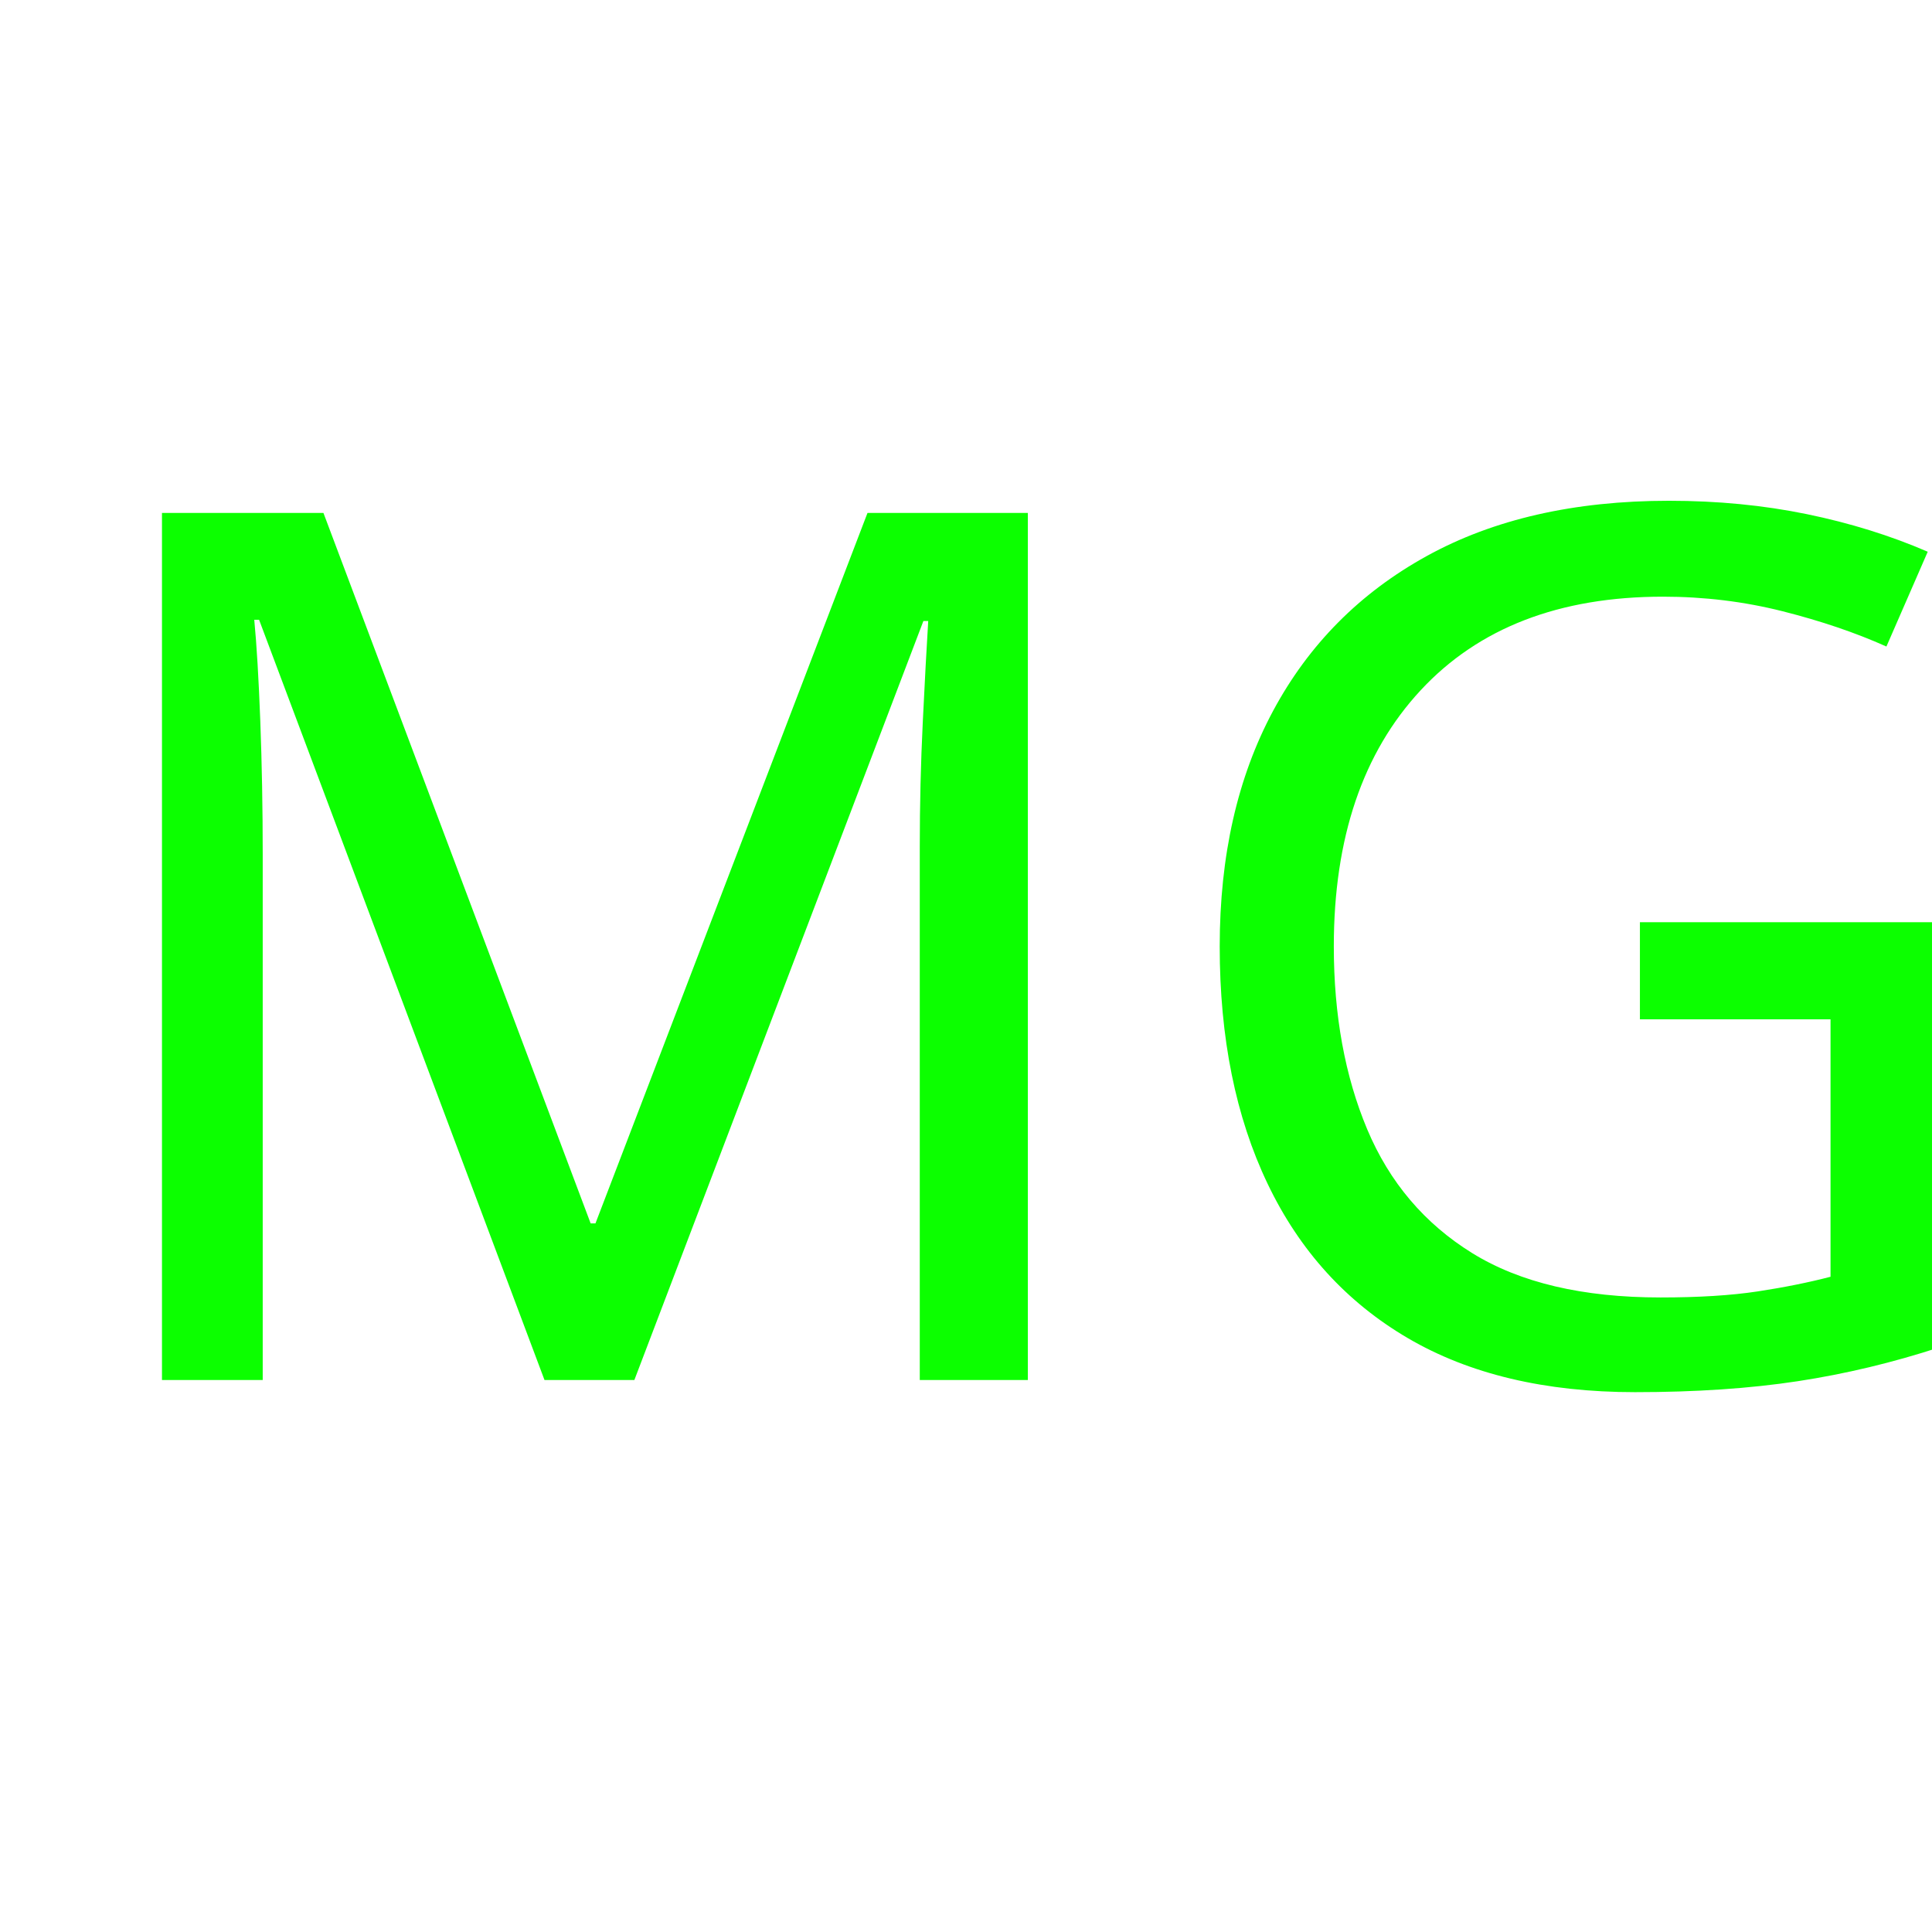
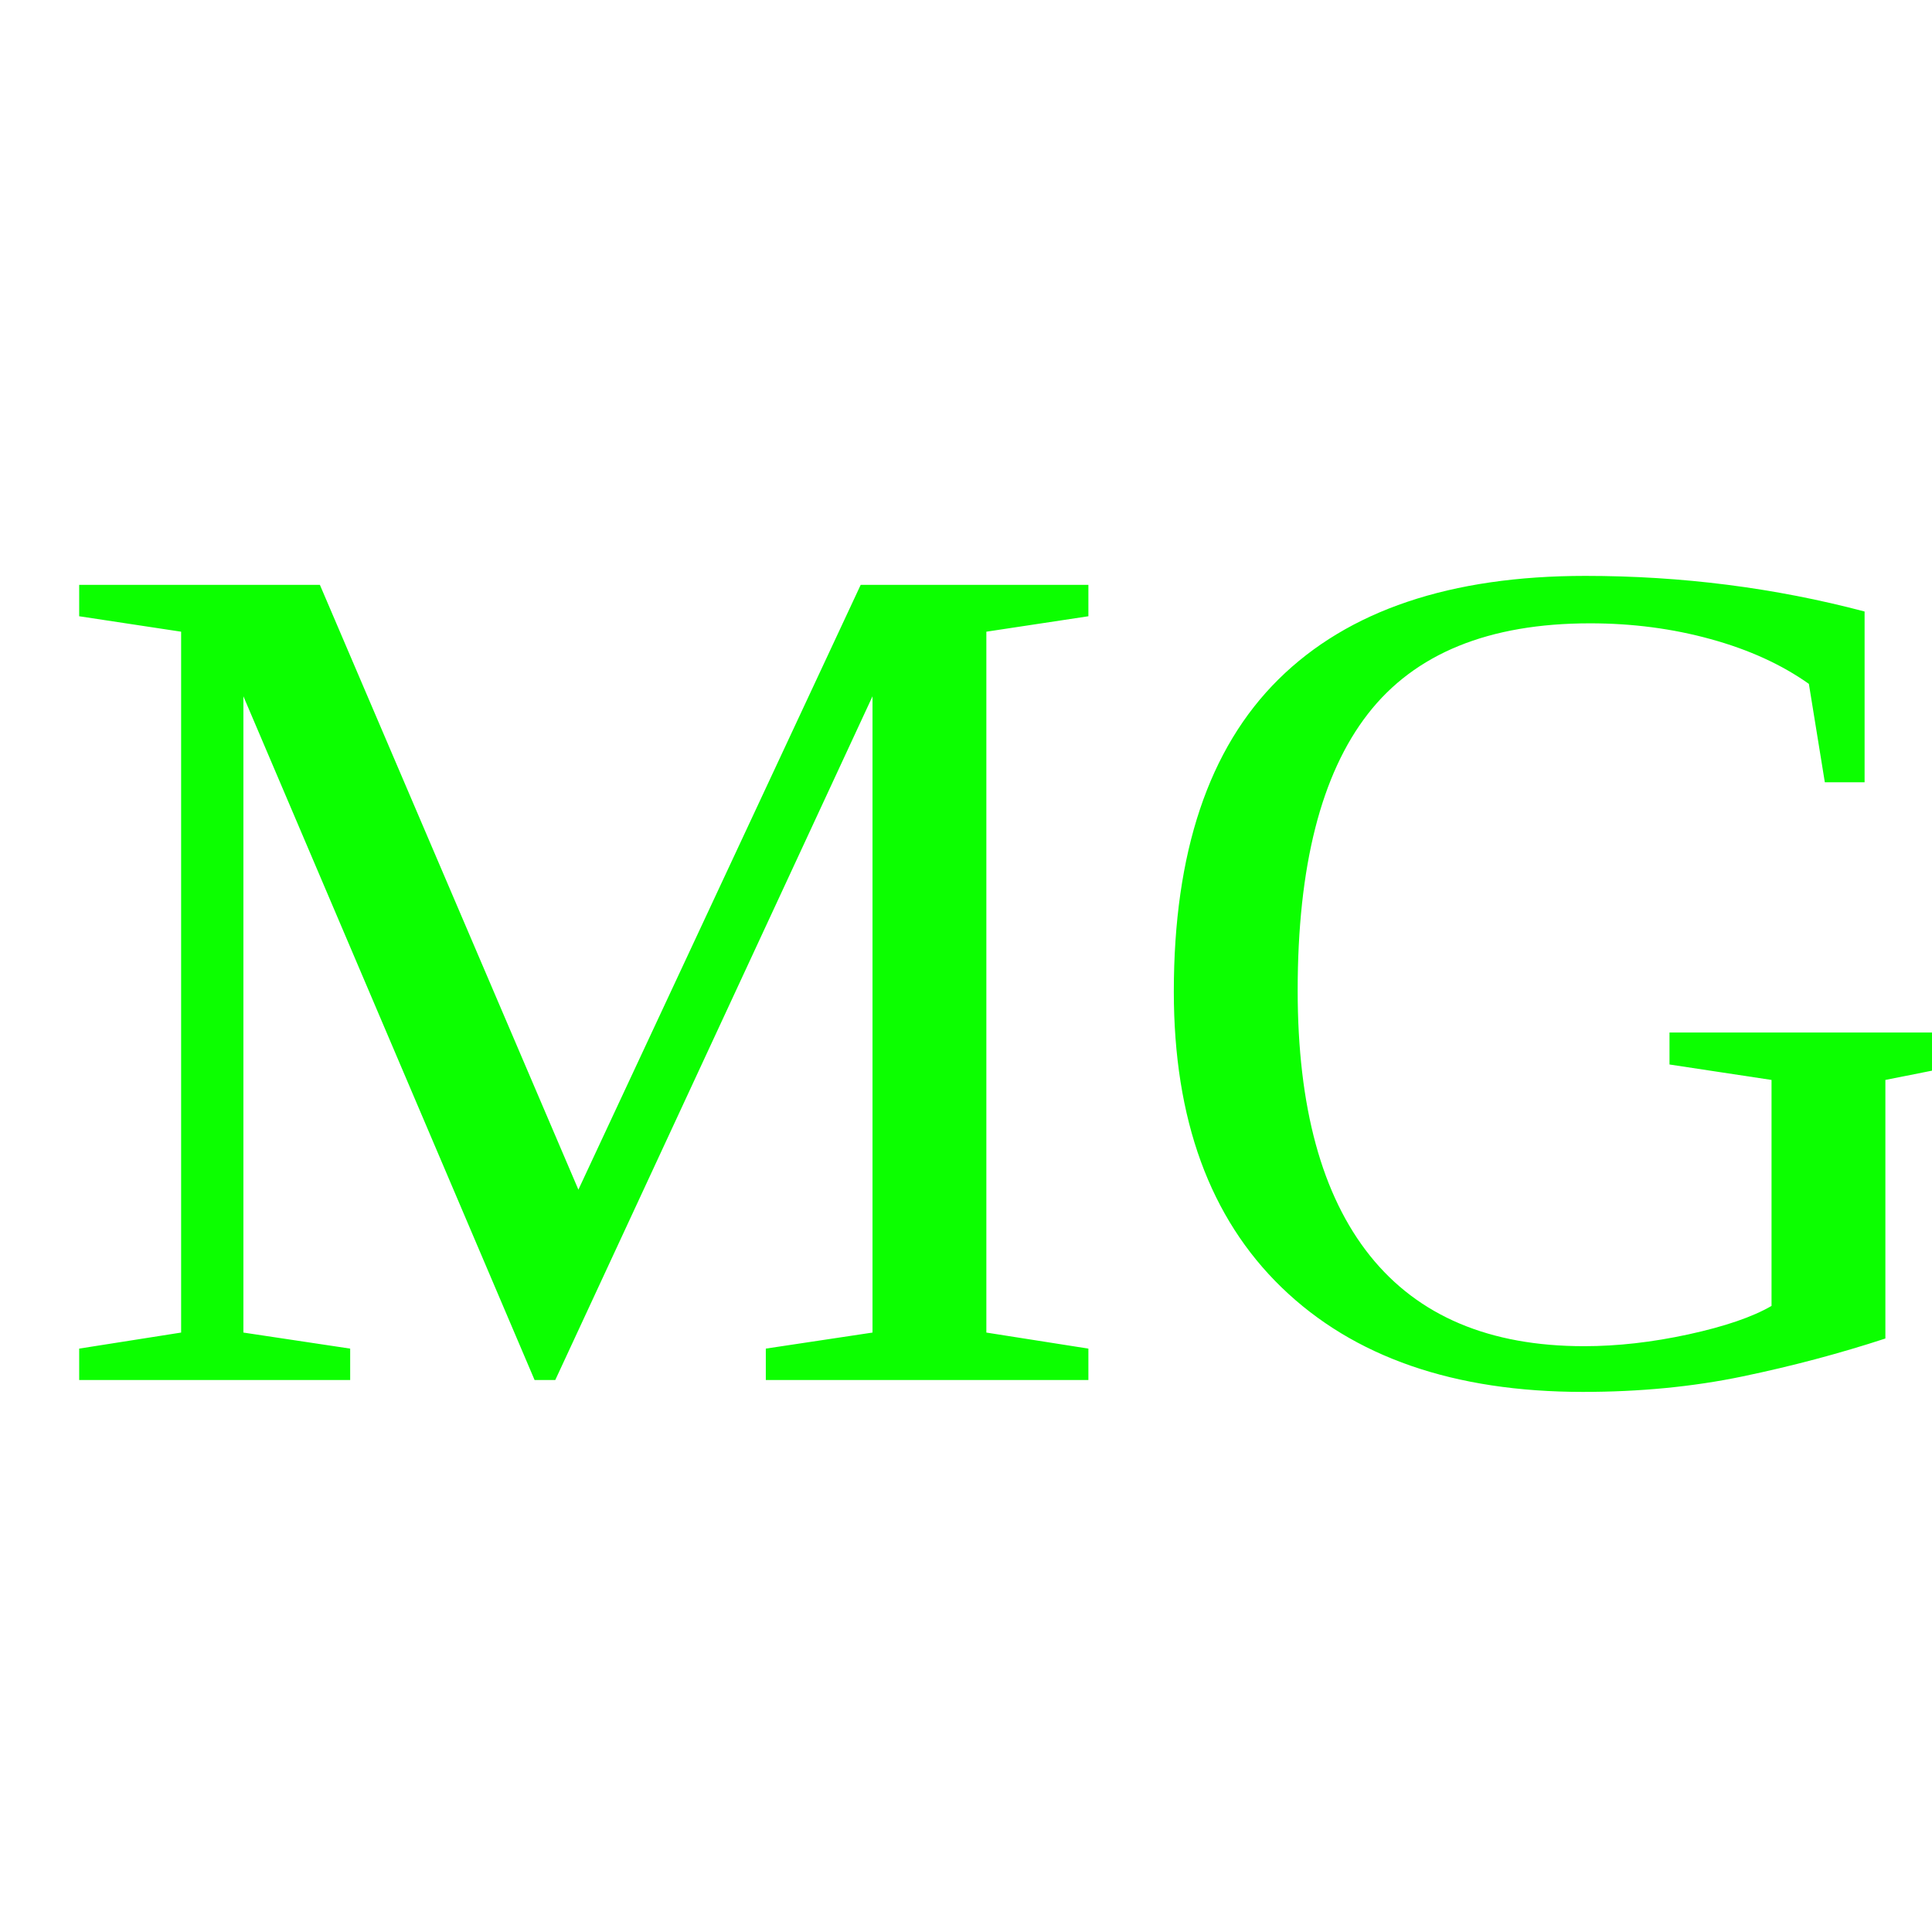
<svg xmlns="http://www.w3.org/2000/svg" width="350" height="350">
  <g>
-     <rect id="mg" height="350" width="350" y="0" x="0" fill="#ffffff" />
-     <text font-weight="normal" font-family="'Asap'" font-size="220" id="mg2" y="250" x="8" fill="#0cff00">MG</text>
+     <rect height="100%" width="100%" y="0" x="0" fill="#ffffff" />
+     <text font-weight="normal" font-size="220" y="250" x="8" fill="#0cff00">MG</text>
  </g>
</svg>
